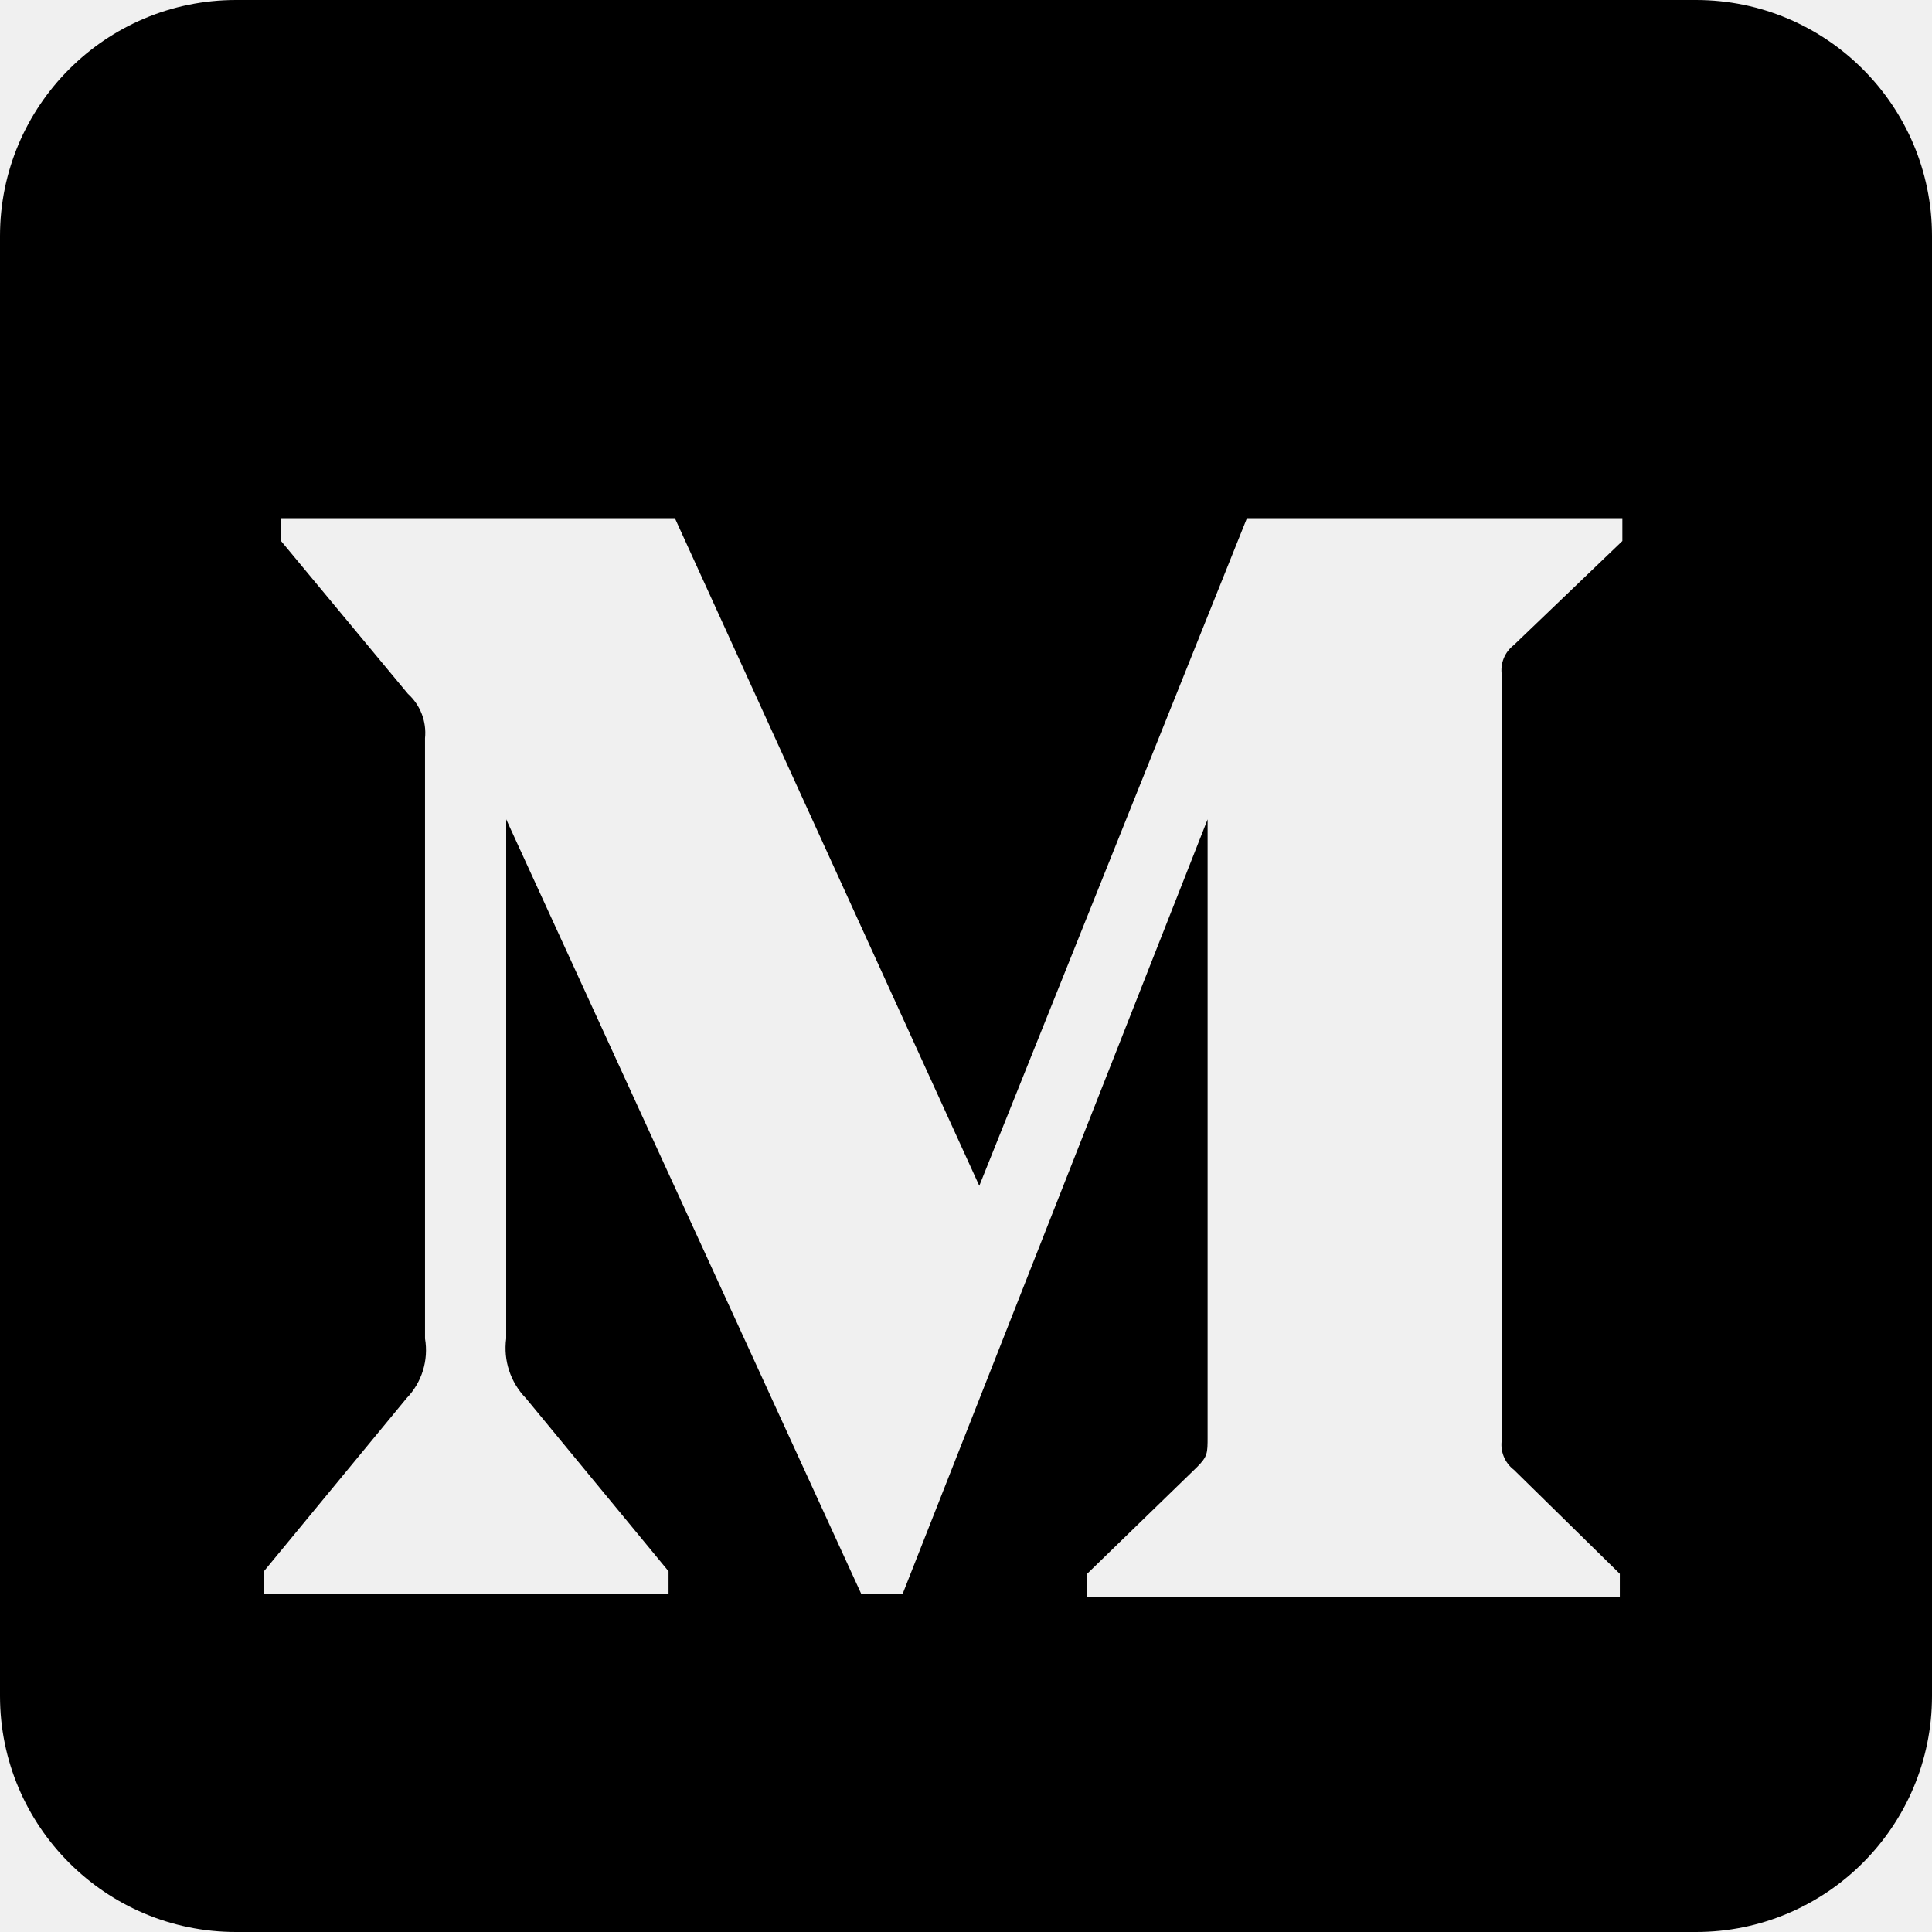
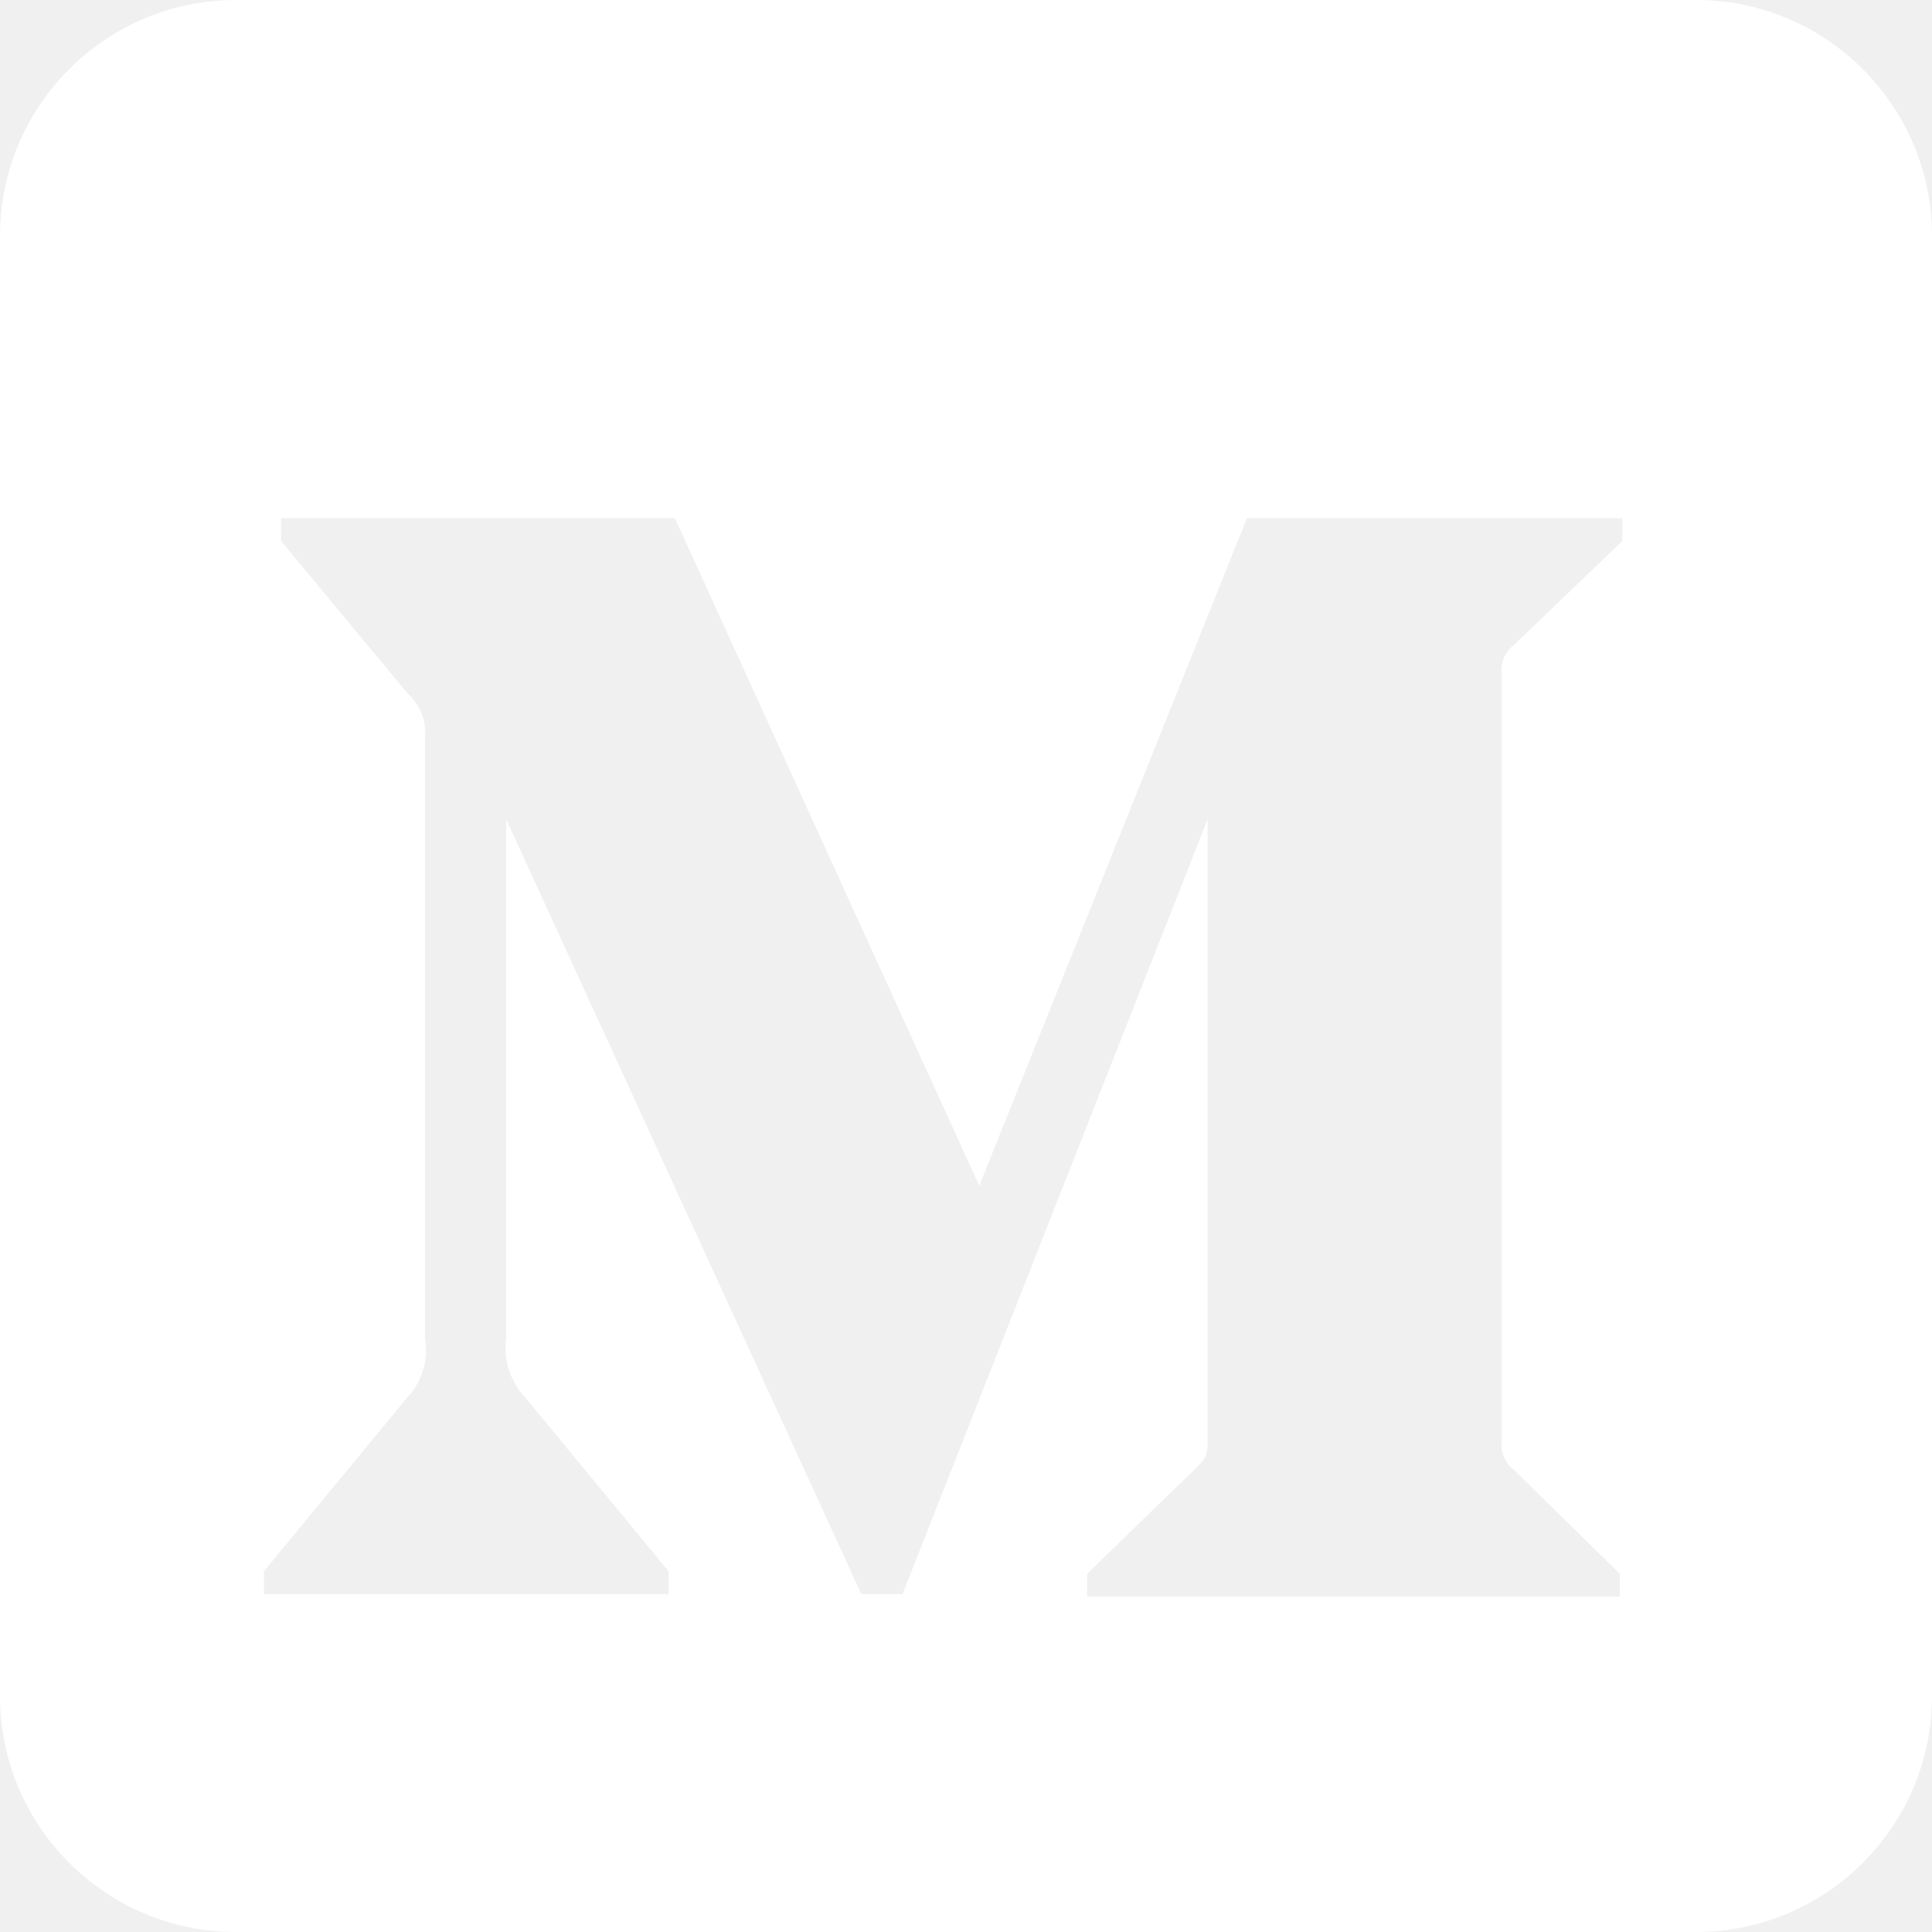
- <svg xmlns="http://www.w3.org/2000/svg" style="fill:black; fill-rule:evenodd;clip-rule:evenodd;stroke-linejoin:round;stroke-miterlimit:2;" version="1.1" viewBox="0 0 512 512" width="48px" xml:space="preserve">
+ <svg xmlns="http://www.w3.org/2000/svg" style="fill:white; fill-rule:evenodd;clip-rule:evenodd;stroke-linejoin:round;stroke-miterlimit:2;" version="1.1" viewBox="0 0 512 512" width="48px" xml:space="preserve">
  <path d="M449.446,0c34.525,0 62.554,28.03 62.554,62.554l0,386.892c0,34.524 -28.03,62.554 -62.554,62.554l-386.892,0c-34.524,0 -62.554,-28.03 -62.554,-62.554l0,-386.892c0,-34.524 28.029,-62.554 62.554,-62.554l386.892,0Zm-19.502,137.321l-99.495,0l-70.926,176.926l-80.672,-176.926l-104.37,0l0,6.049l33.614,40.493c3.301,2.974 4.985,7.343 4.537,11.762l0,159.114c0.978,5.739 -0.83,11.603 -4.872,15.794l-37.816,45.868l0,6.048l107.227,0l0,-6.048l-37.816,-45.868c-4.073,-4.182 -5.994,-10.008 -5.21,-15.794l0,-137.607l94.119,205.317l10.924,0l80.84,-205.317l0,163.651c0,4.367 0,5.208 -2.858,8.063l-29.075,28.229l0,6.048l141.175,0l0,-6.048l-28.066,-27.556c-2.478,-1.888 -3.707,-4.993 -3.194,-8.065l0,-202.463c-0.513,-3.073 0.716,-6.178 3.194,-8.066l28.74,-27.555l0,-6.049Z" />
</svg>
